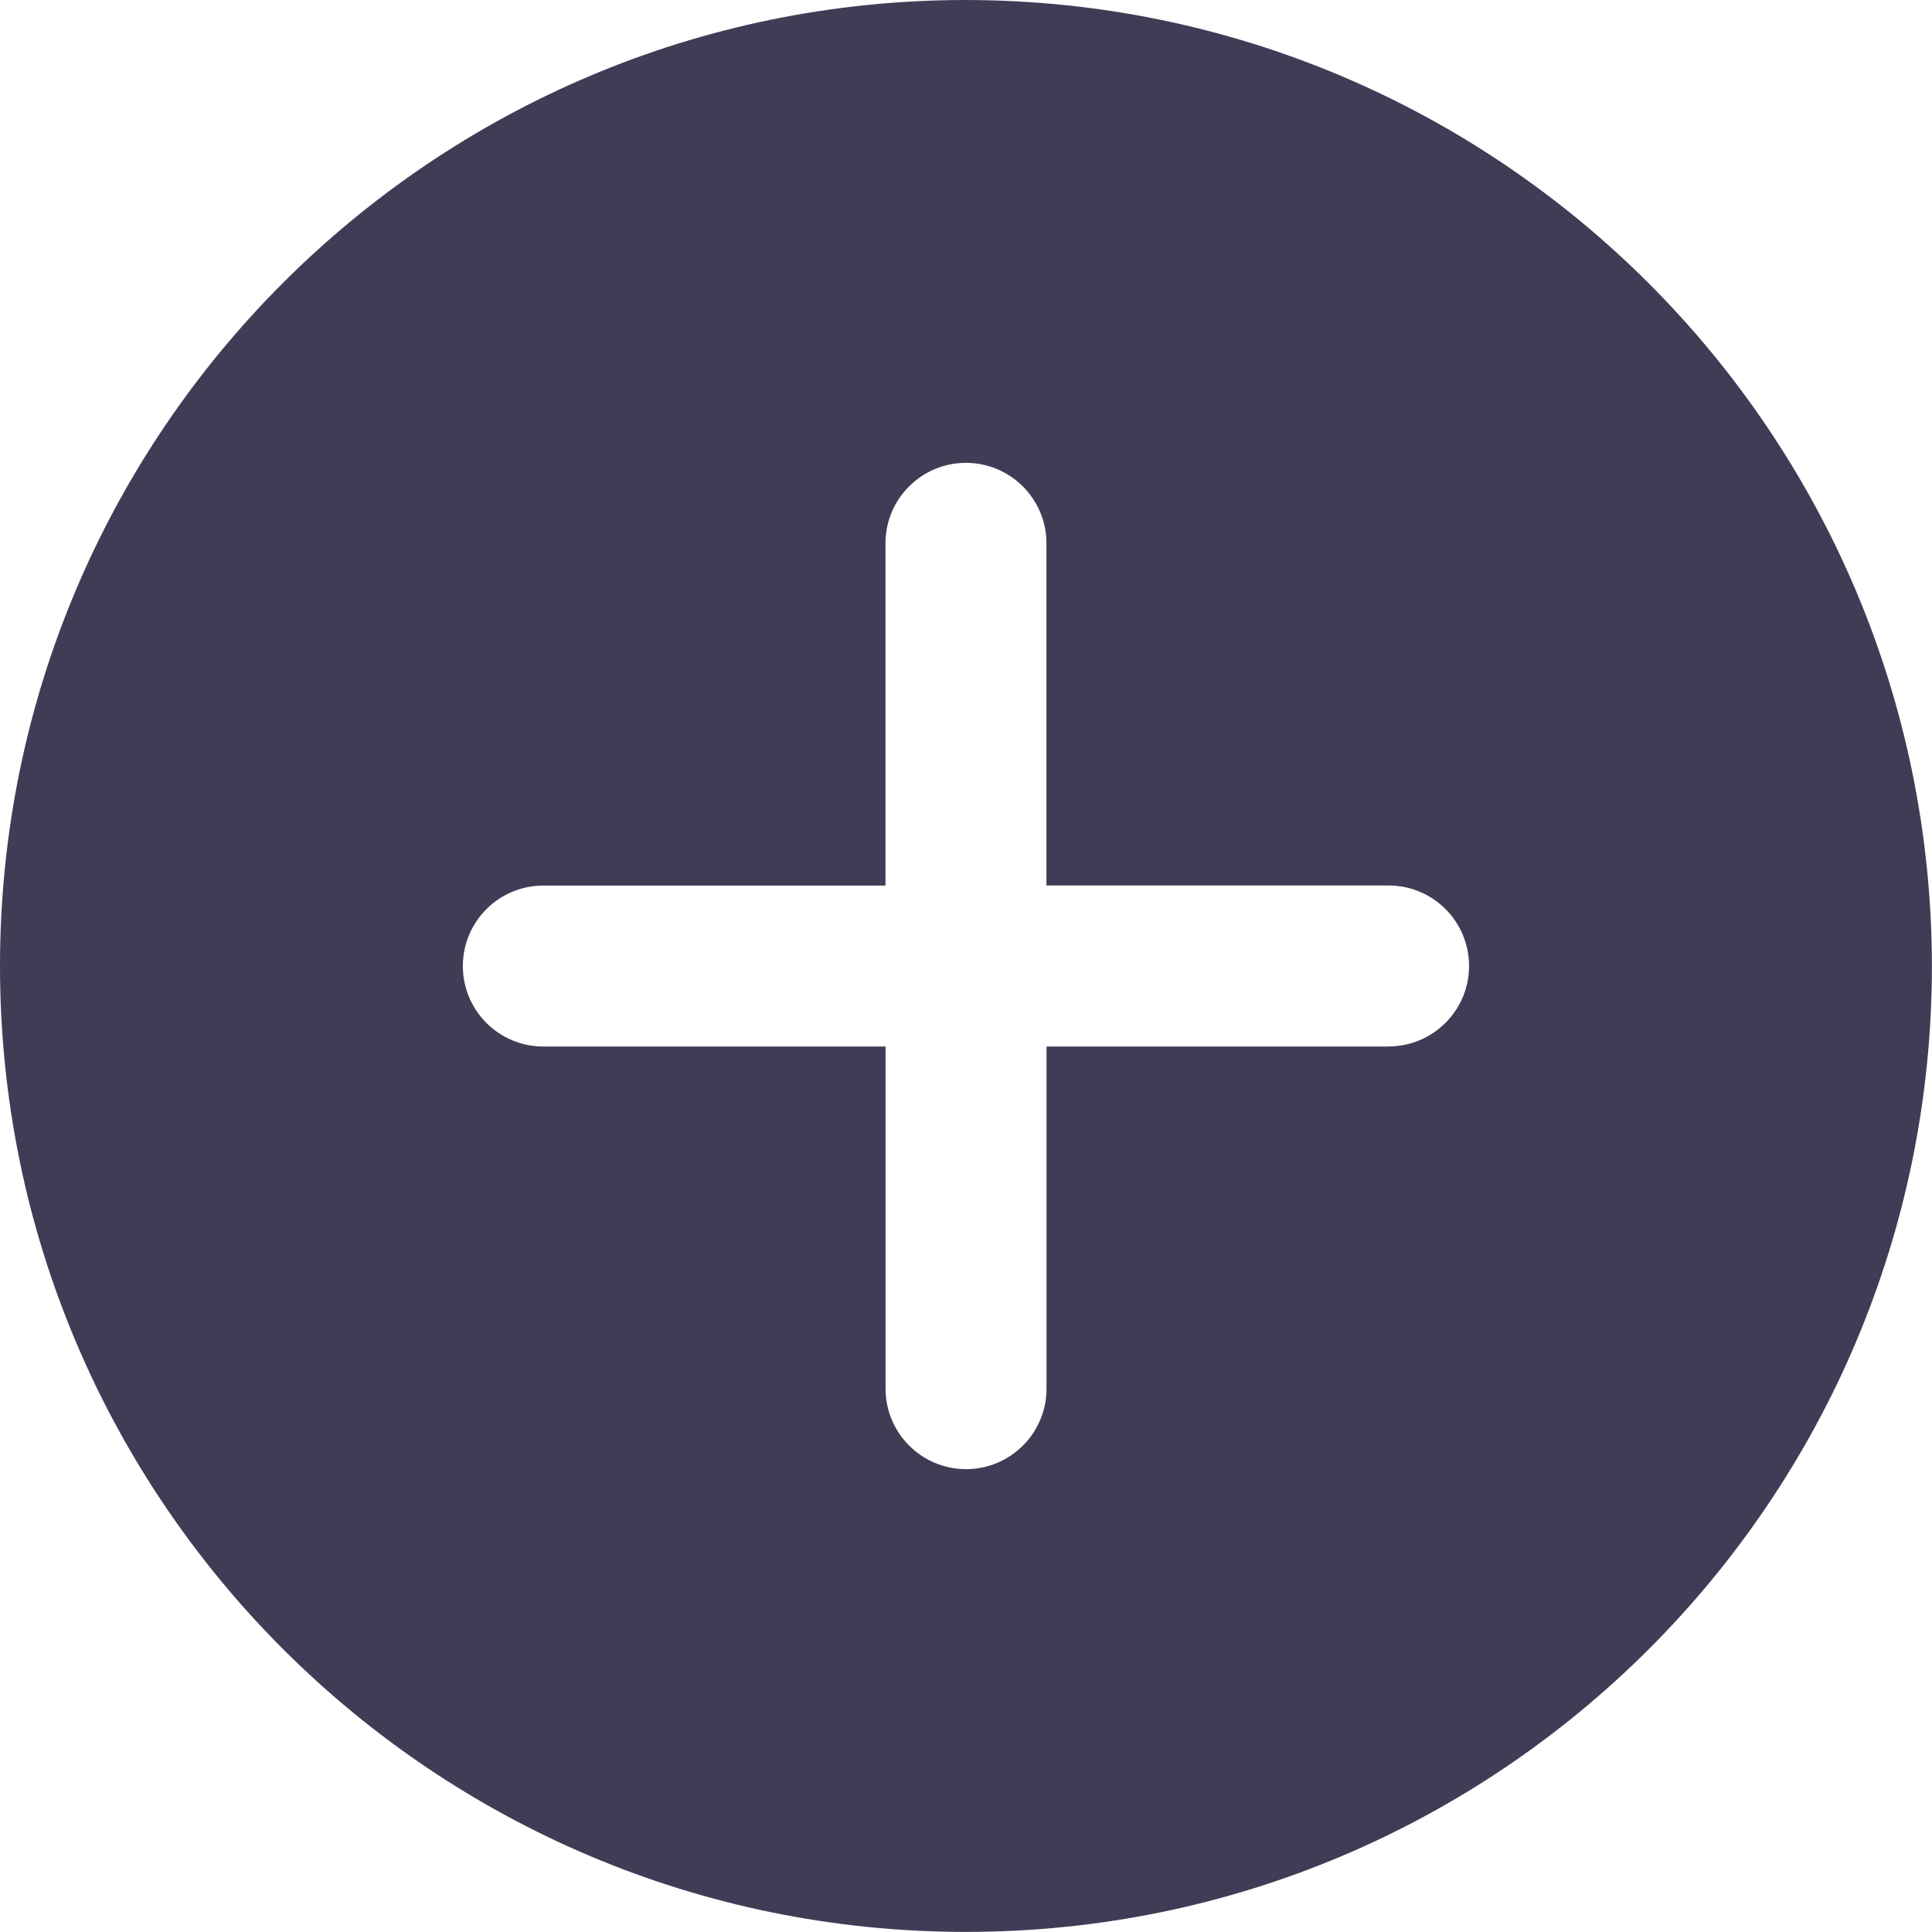
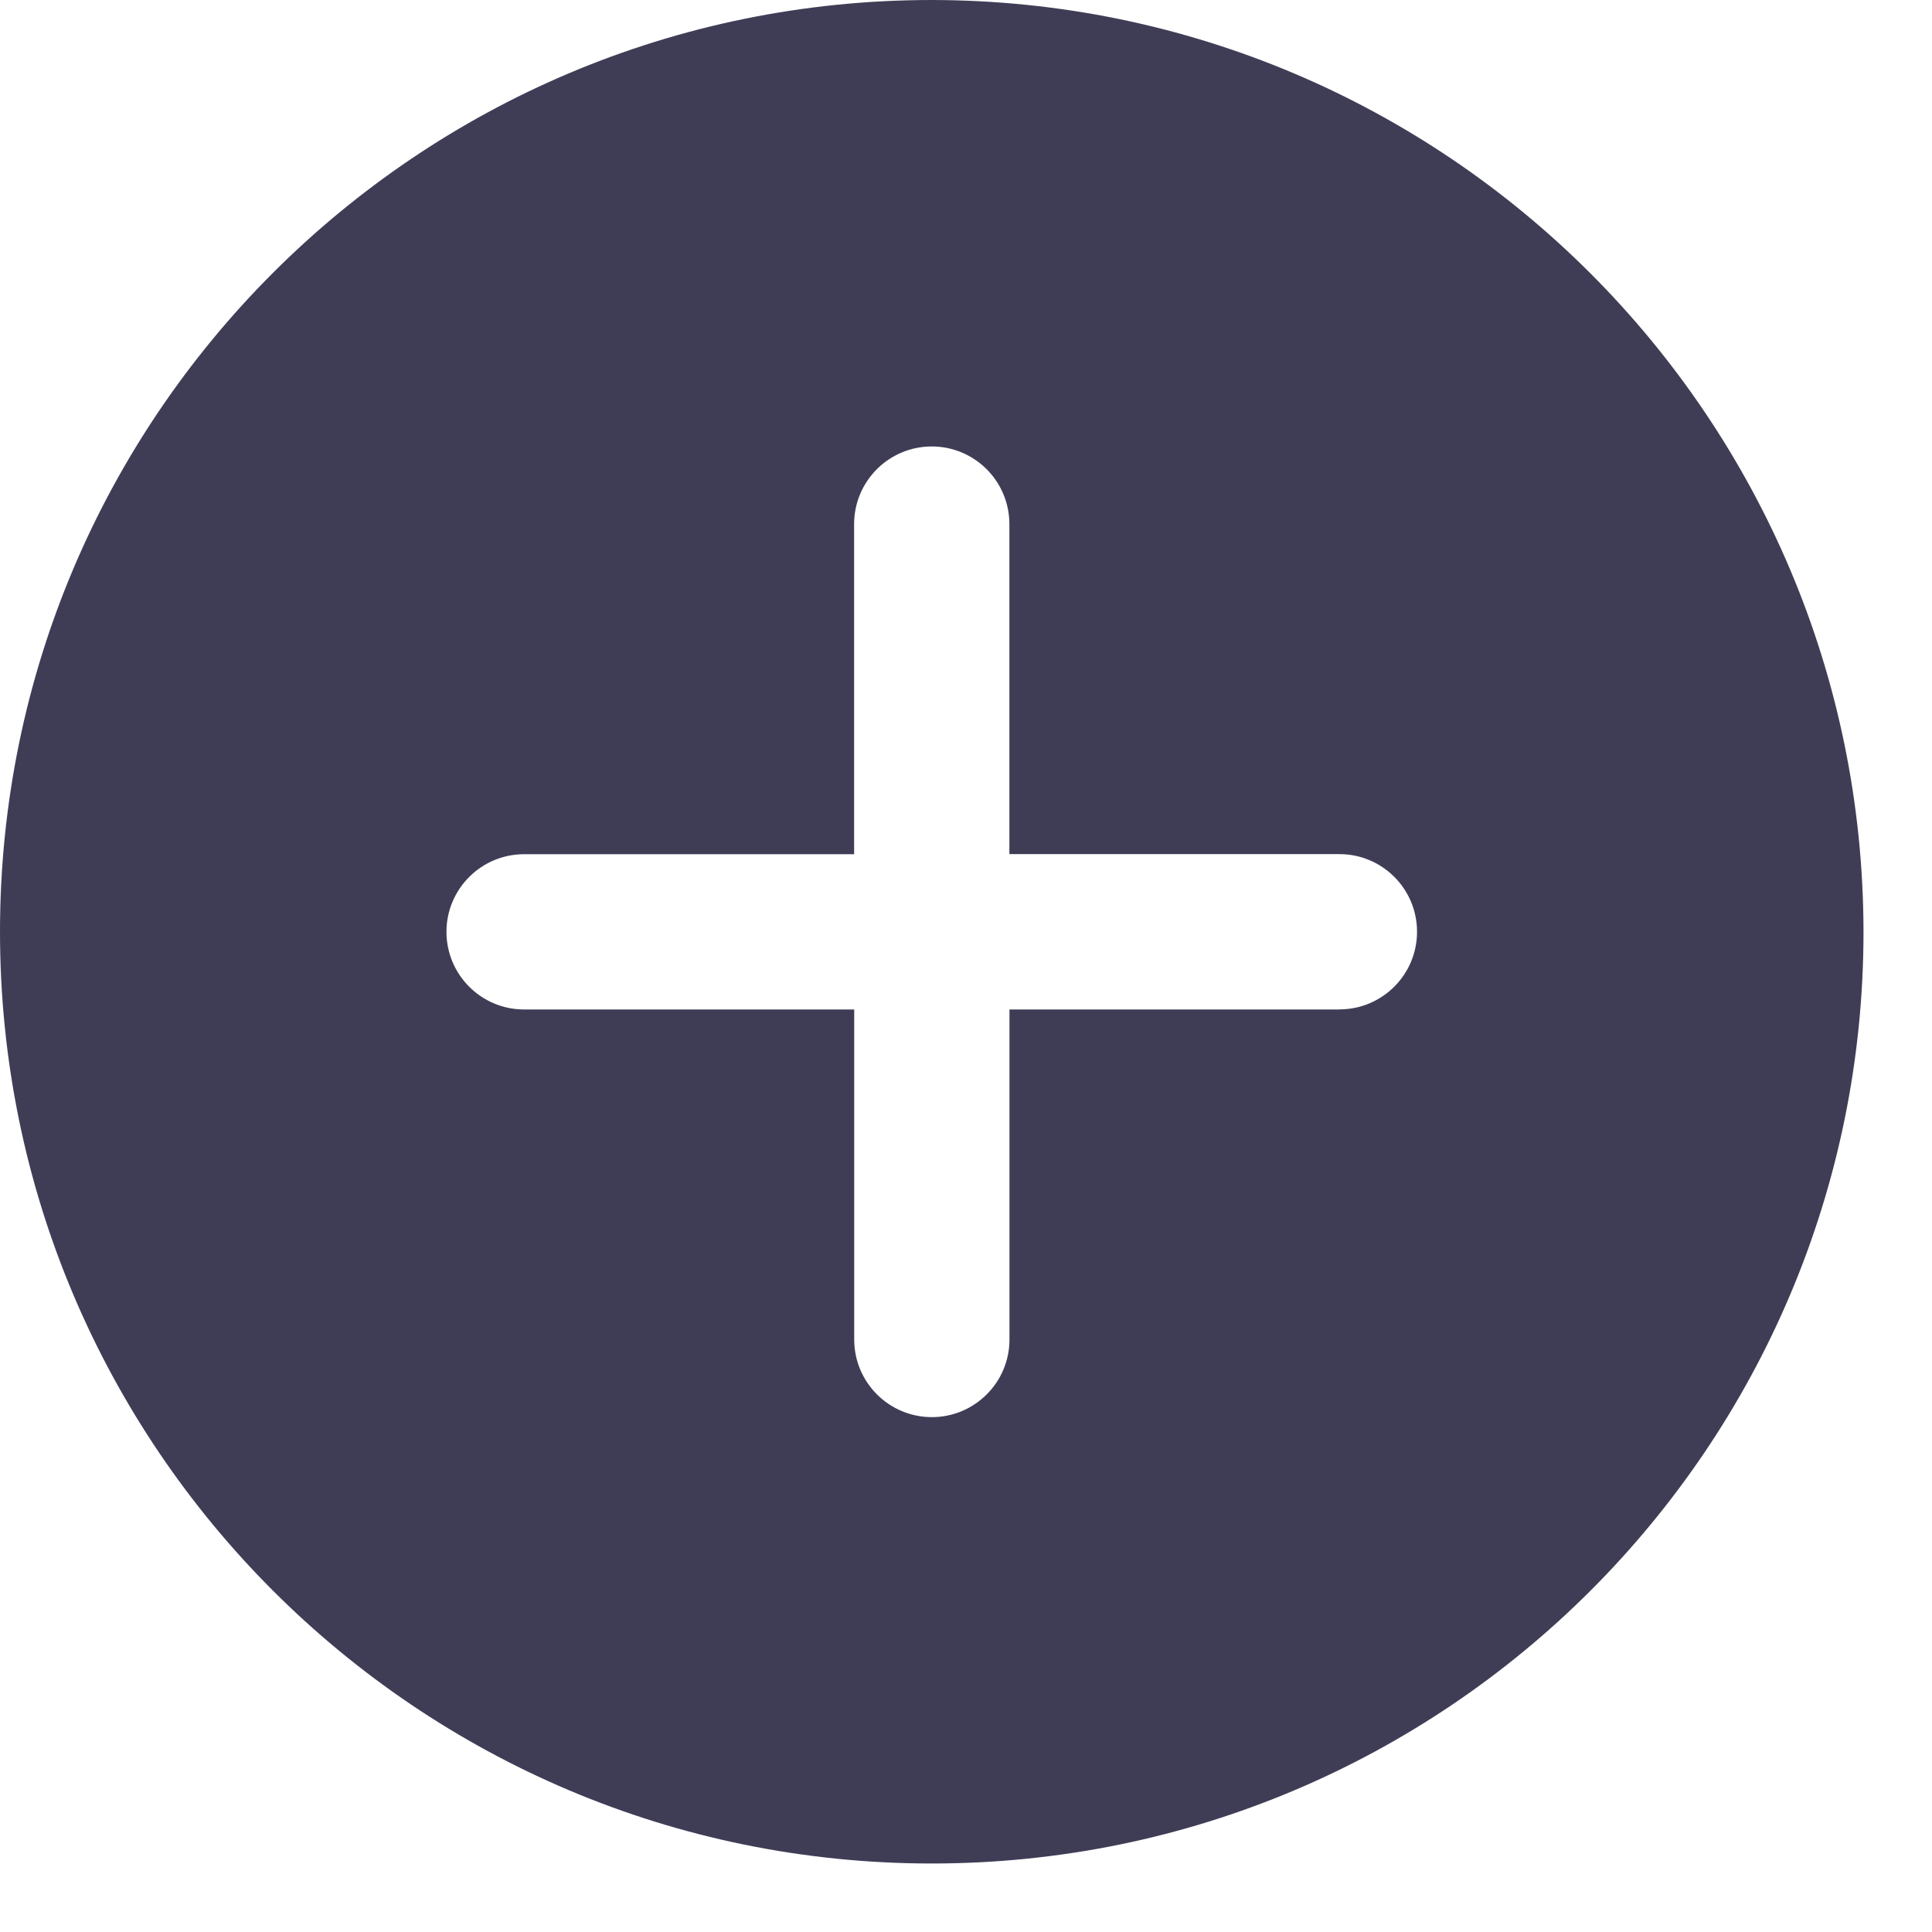
- <svg xmlns="http://www.w3.org/2000/svg" id="more" width="21.221" height="21.221" viewBox="0 0 21.221 21.221">
+ <svg xmlns="http://www.w3.org/2000/svg" id="more" width="22" height="22" viewBox="0 0 22 22">
  <path id="more-2" data-name="more" d="M10.61,0a10.61,10.61,0,1,0,10.61,10.61A10.622,10.622,0,0,0,10.61,0Zm4.642,11.495H11.495v3.758a.884.884,0,0,1-1.768,0V11.495H5.968a.884.884,0,0,1,0-1.768H9.726V5.968a.884.884,0,0,1,1.768,0V9.726h3.758a.884.884,0,0,1,0,1.768Zm0,0" fill="#3f3d56" />
</svg>
